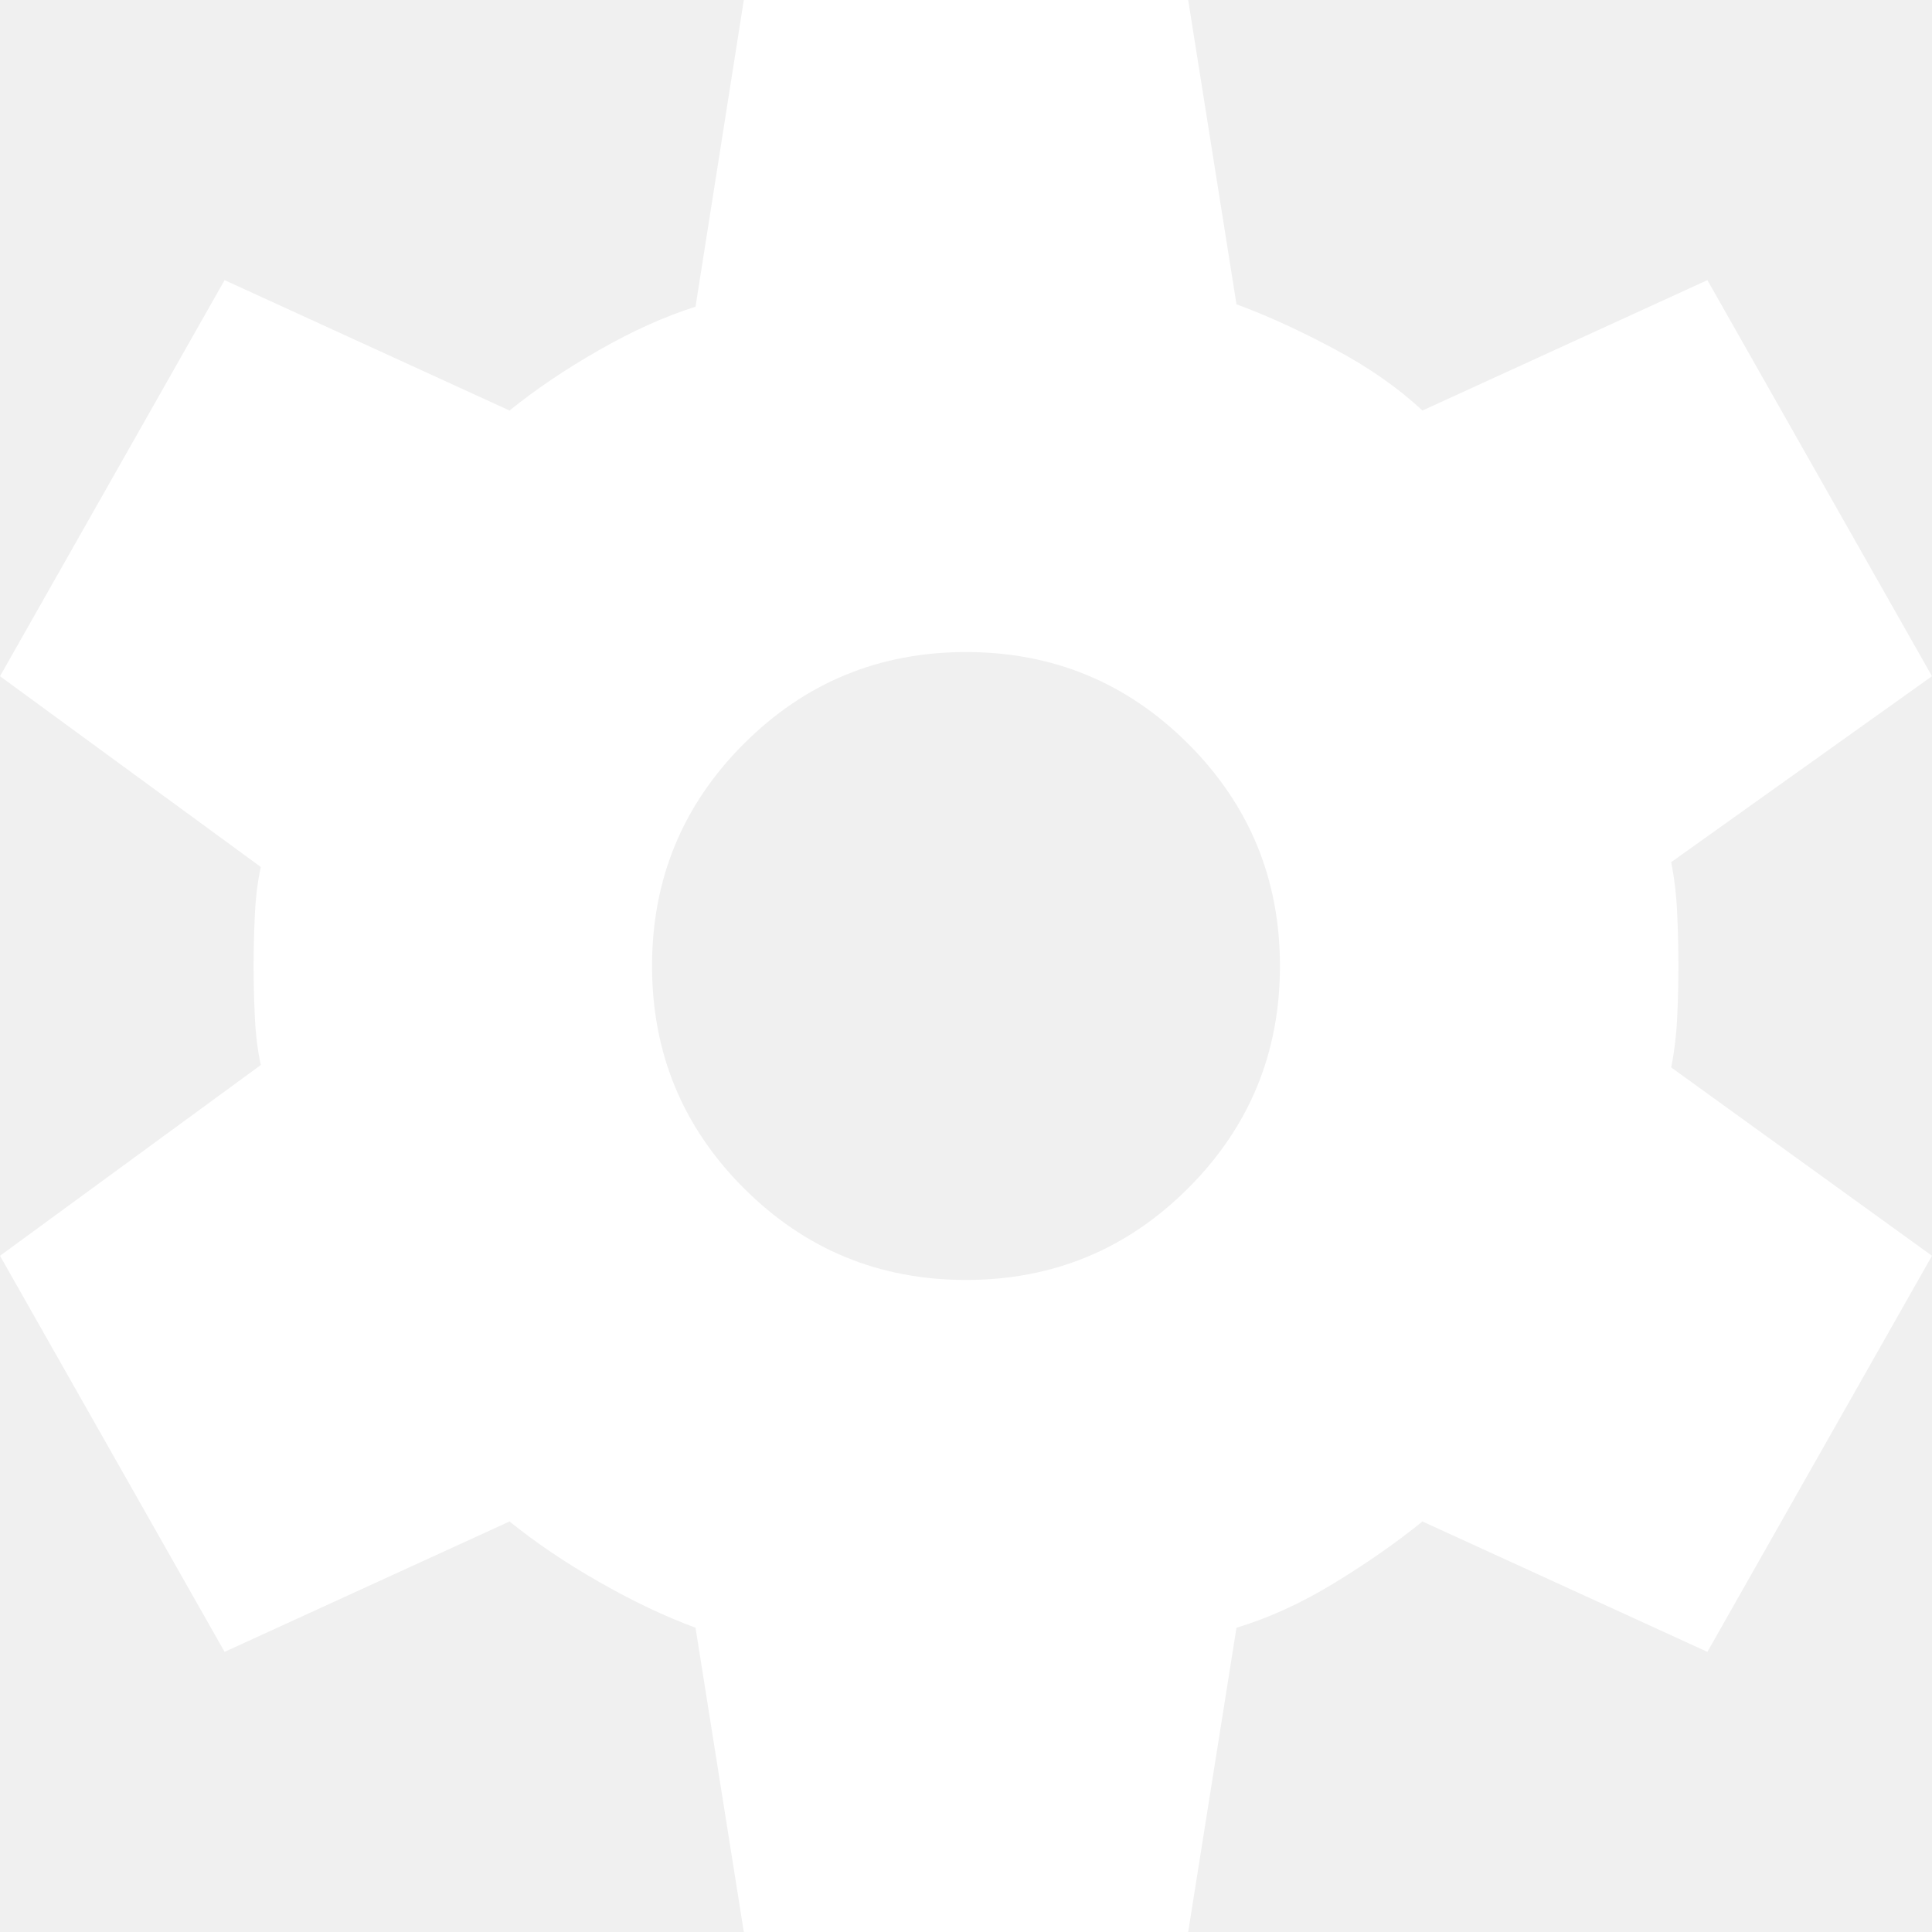
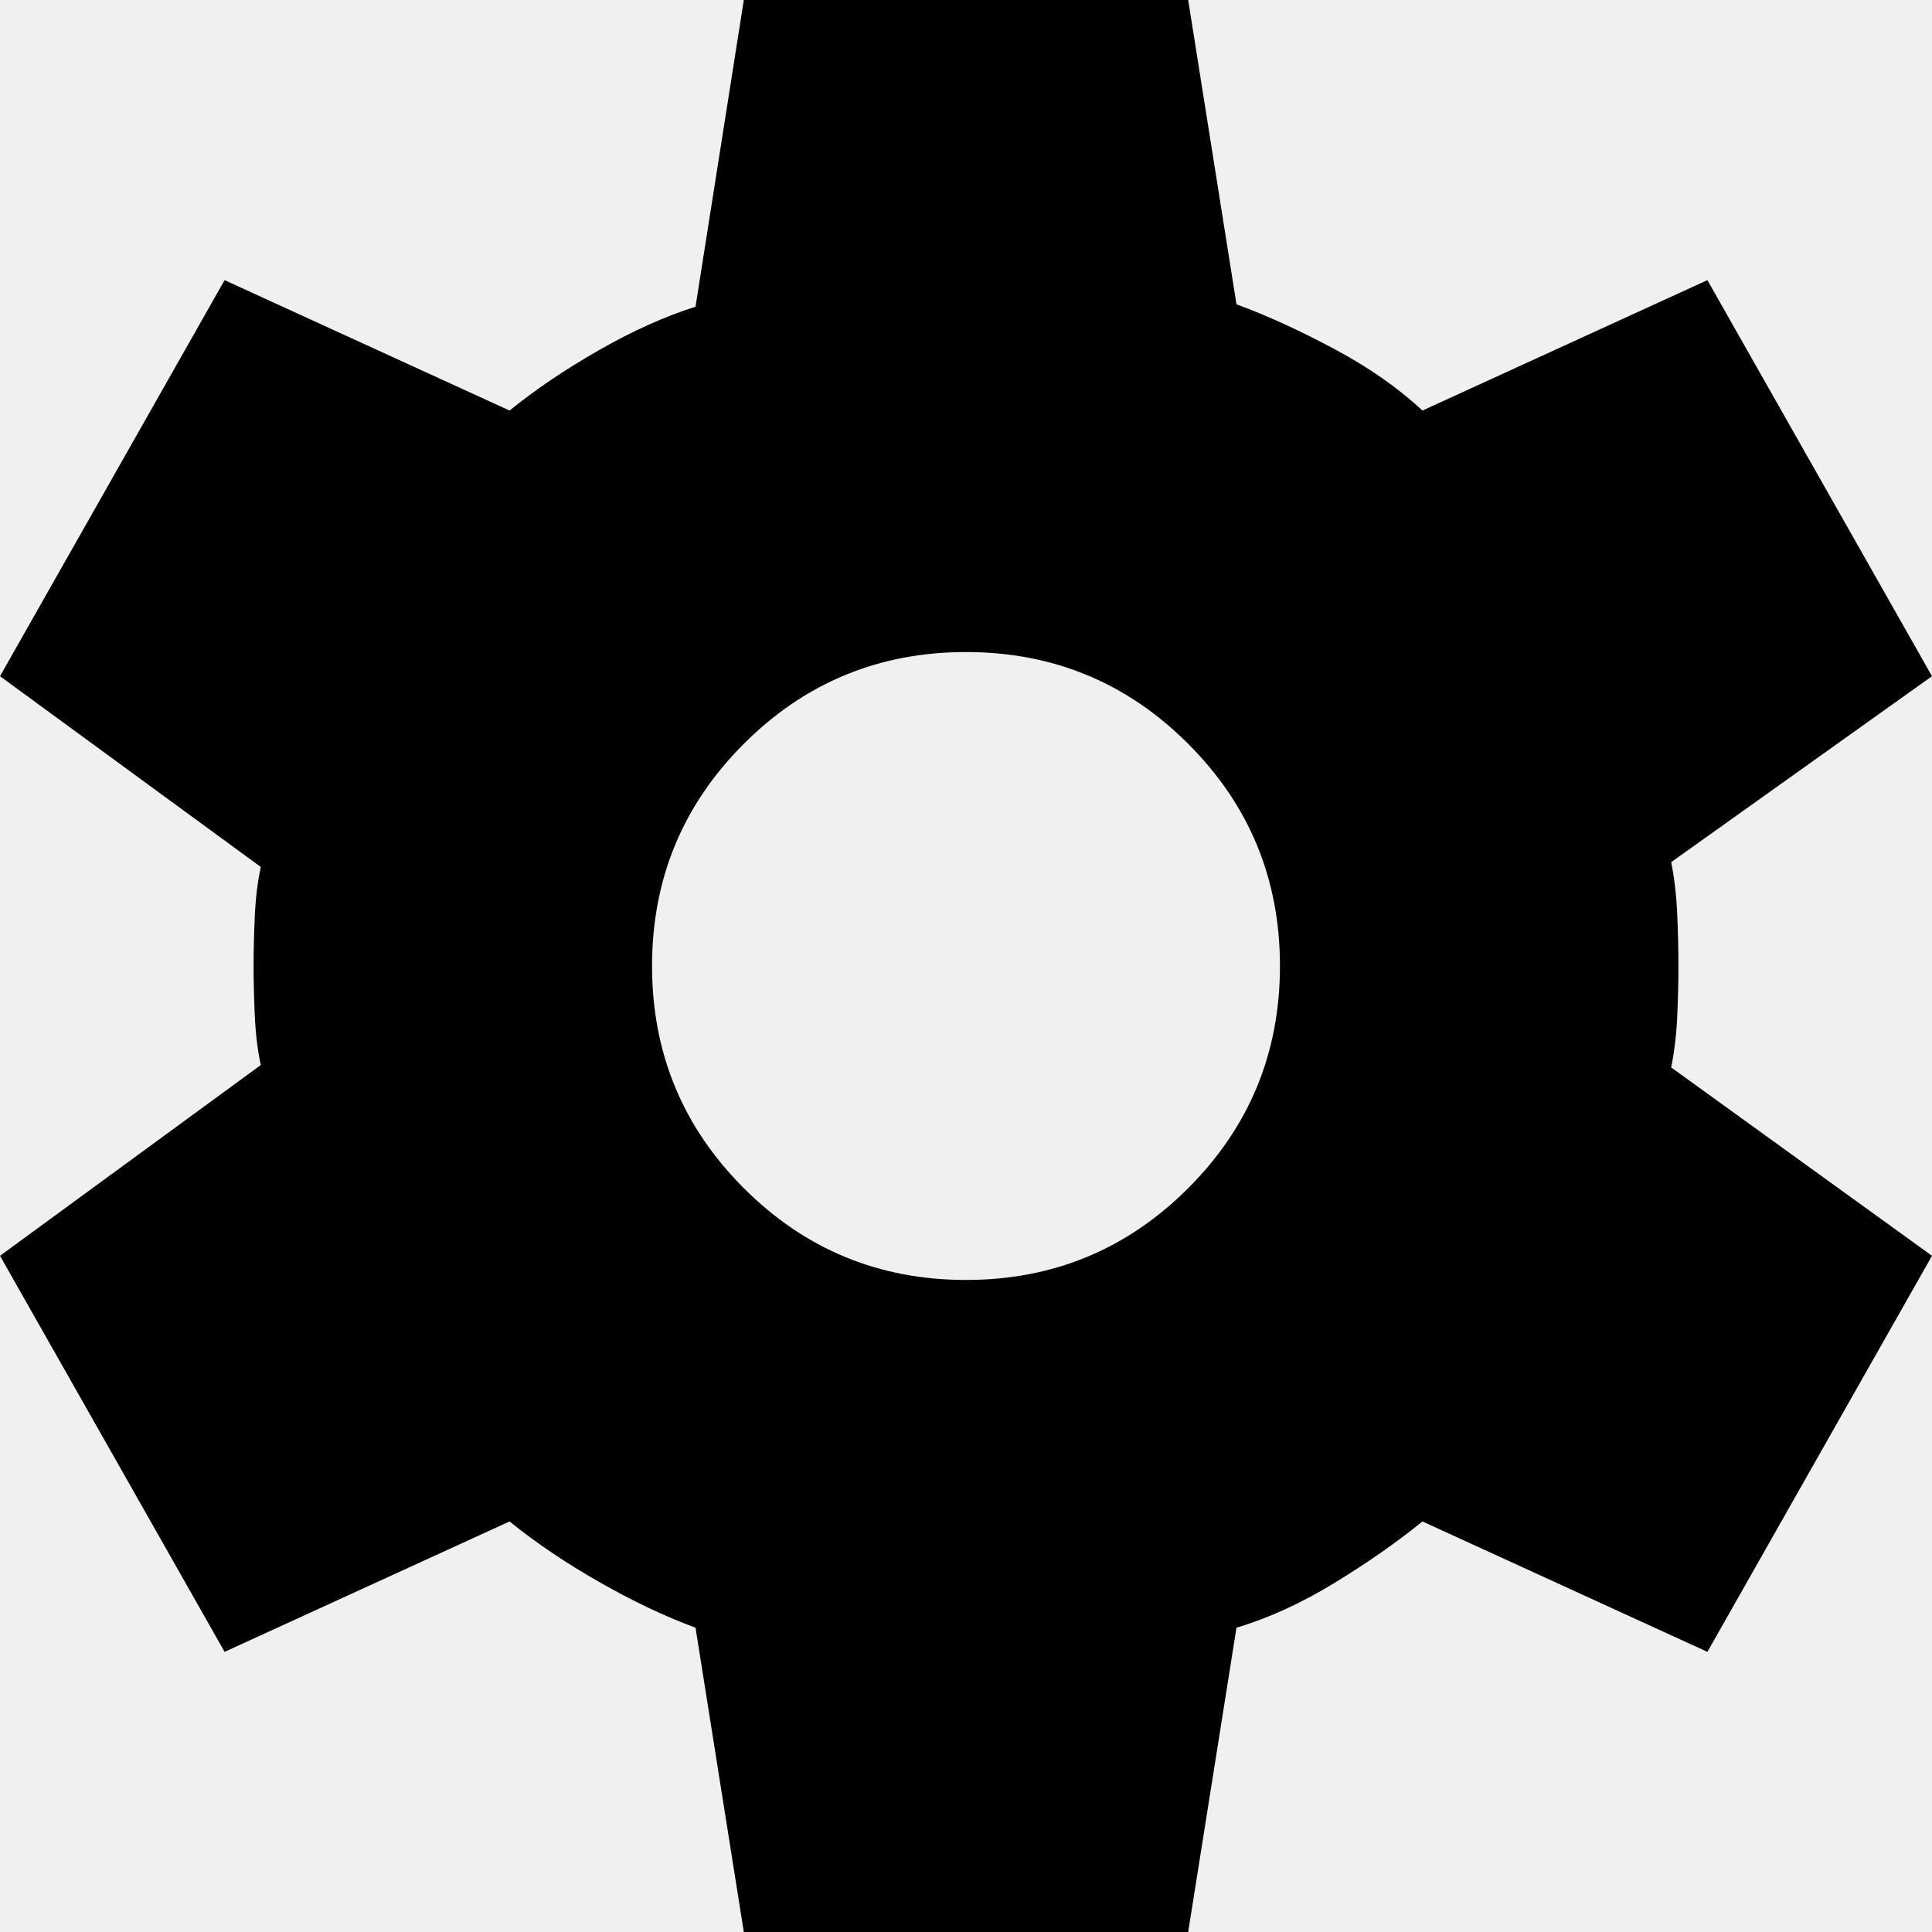
<svg xmlns="http://www.w3.org/2000/svg" width="40" height="40" viewBox="0 0 40 40" fill="none">
+   <style>
+         path {
+             fill: black;
+         }
+         @media (prefers-color-scheme: dark) {
+             path { fill: white; }
+         }
+ </style>
  <path d="M15.4 40L14.4 33.7C13.767 33.467 13.1 33.15 12.4 32.75C11.7 32.35 11.083 31.933 10.55 31.5L4.65 34.2L0 26L5.4 22.05C5.333 21.75 5.292 21.408 5.275 21.025C5.258 20.642 5.25 20.3 5.25 20C5.25 19.7 5.258 19.358 5.275 18.975C5.292 18.592 5.333 18.25 5.4 17.95L0 14L4.65 5.8L10.55 8.5C11.083 8.067 11.7 7.65 12.4 7.25C13.1 6.85 13.767 6.55 14.4 6.35L15.4 0H24.6L25.6 6.3C26.233 6.533 26.908 6.842 27.625 7.225C28.342 7.608 28.95 8.033 29.45 8.5L35.35 5.8L40 14L34.6 17.85C34.667 18.183 34.708 18.542 34.725 18.925C34.742 19.308 34.75 19.667 34.75 20C34.75 20.333 34.742 20.683 34.725 21.05C34.708 21.417 34.667 21.767 34.6 22.1L40 26L35.35 34.2L29.45 31.5C28.917 31.933 28.308 32.358 27.625 32.775C26.942 33.192 26.267 33.5 25.6 33.7L24.6 40H15.4ZM20 26.5C21.8 26.5 23.333 25.867 24.6 24.6C25.867 23.333 26.5 21.8 26.5 20C26.5 18.2 25.867 16.667 24.6 15.4C23.333 14.133 21.8 13.5 20 13.5C18.2 13.5 16.667 14.133 15.4 15.4C14.133 16.667 13.5 18.2 13.5 20C13.5 21.8 14.133 23.333 15.4 24.6C16.667 25.867 18.2 26.5 20 26.5Z" fill="white" />
</svg>
